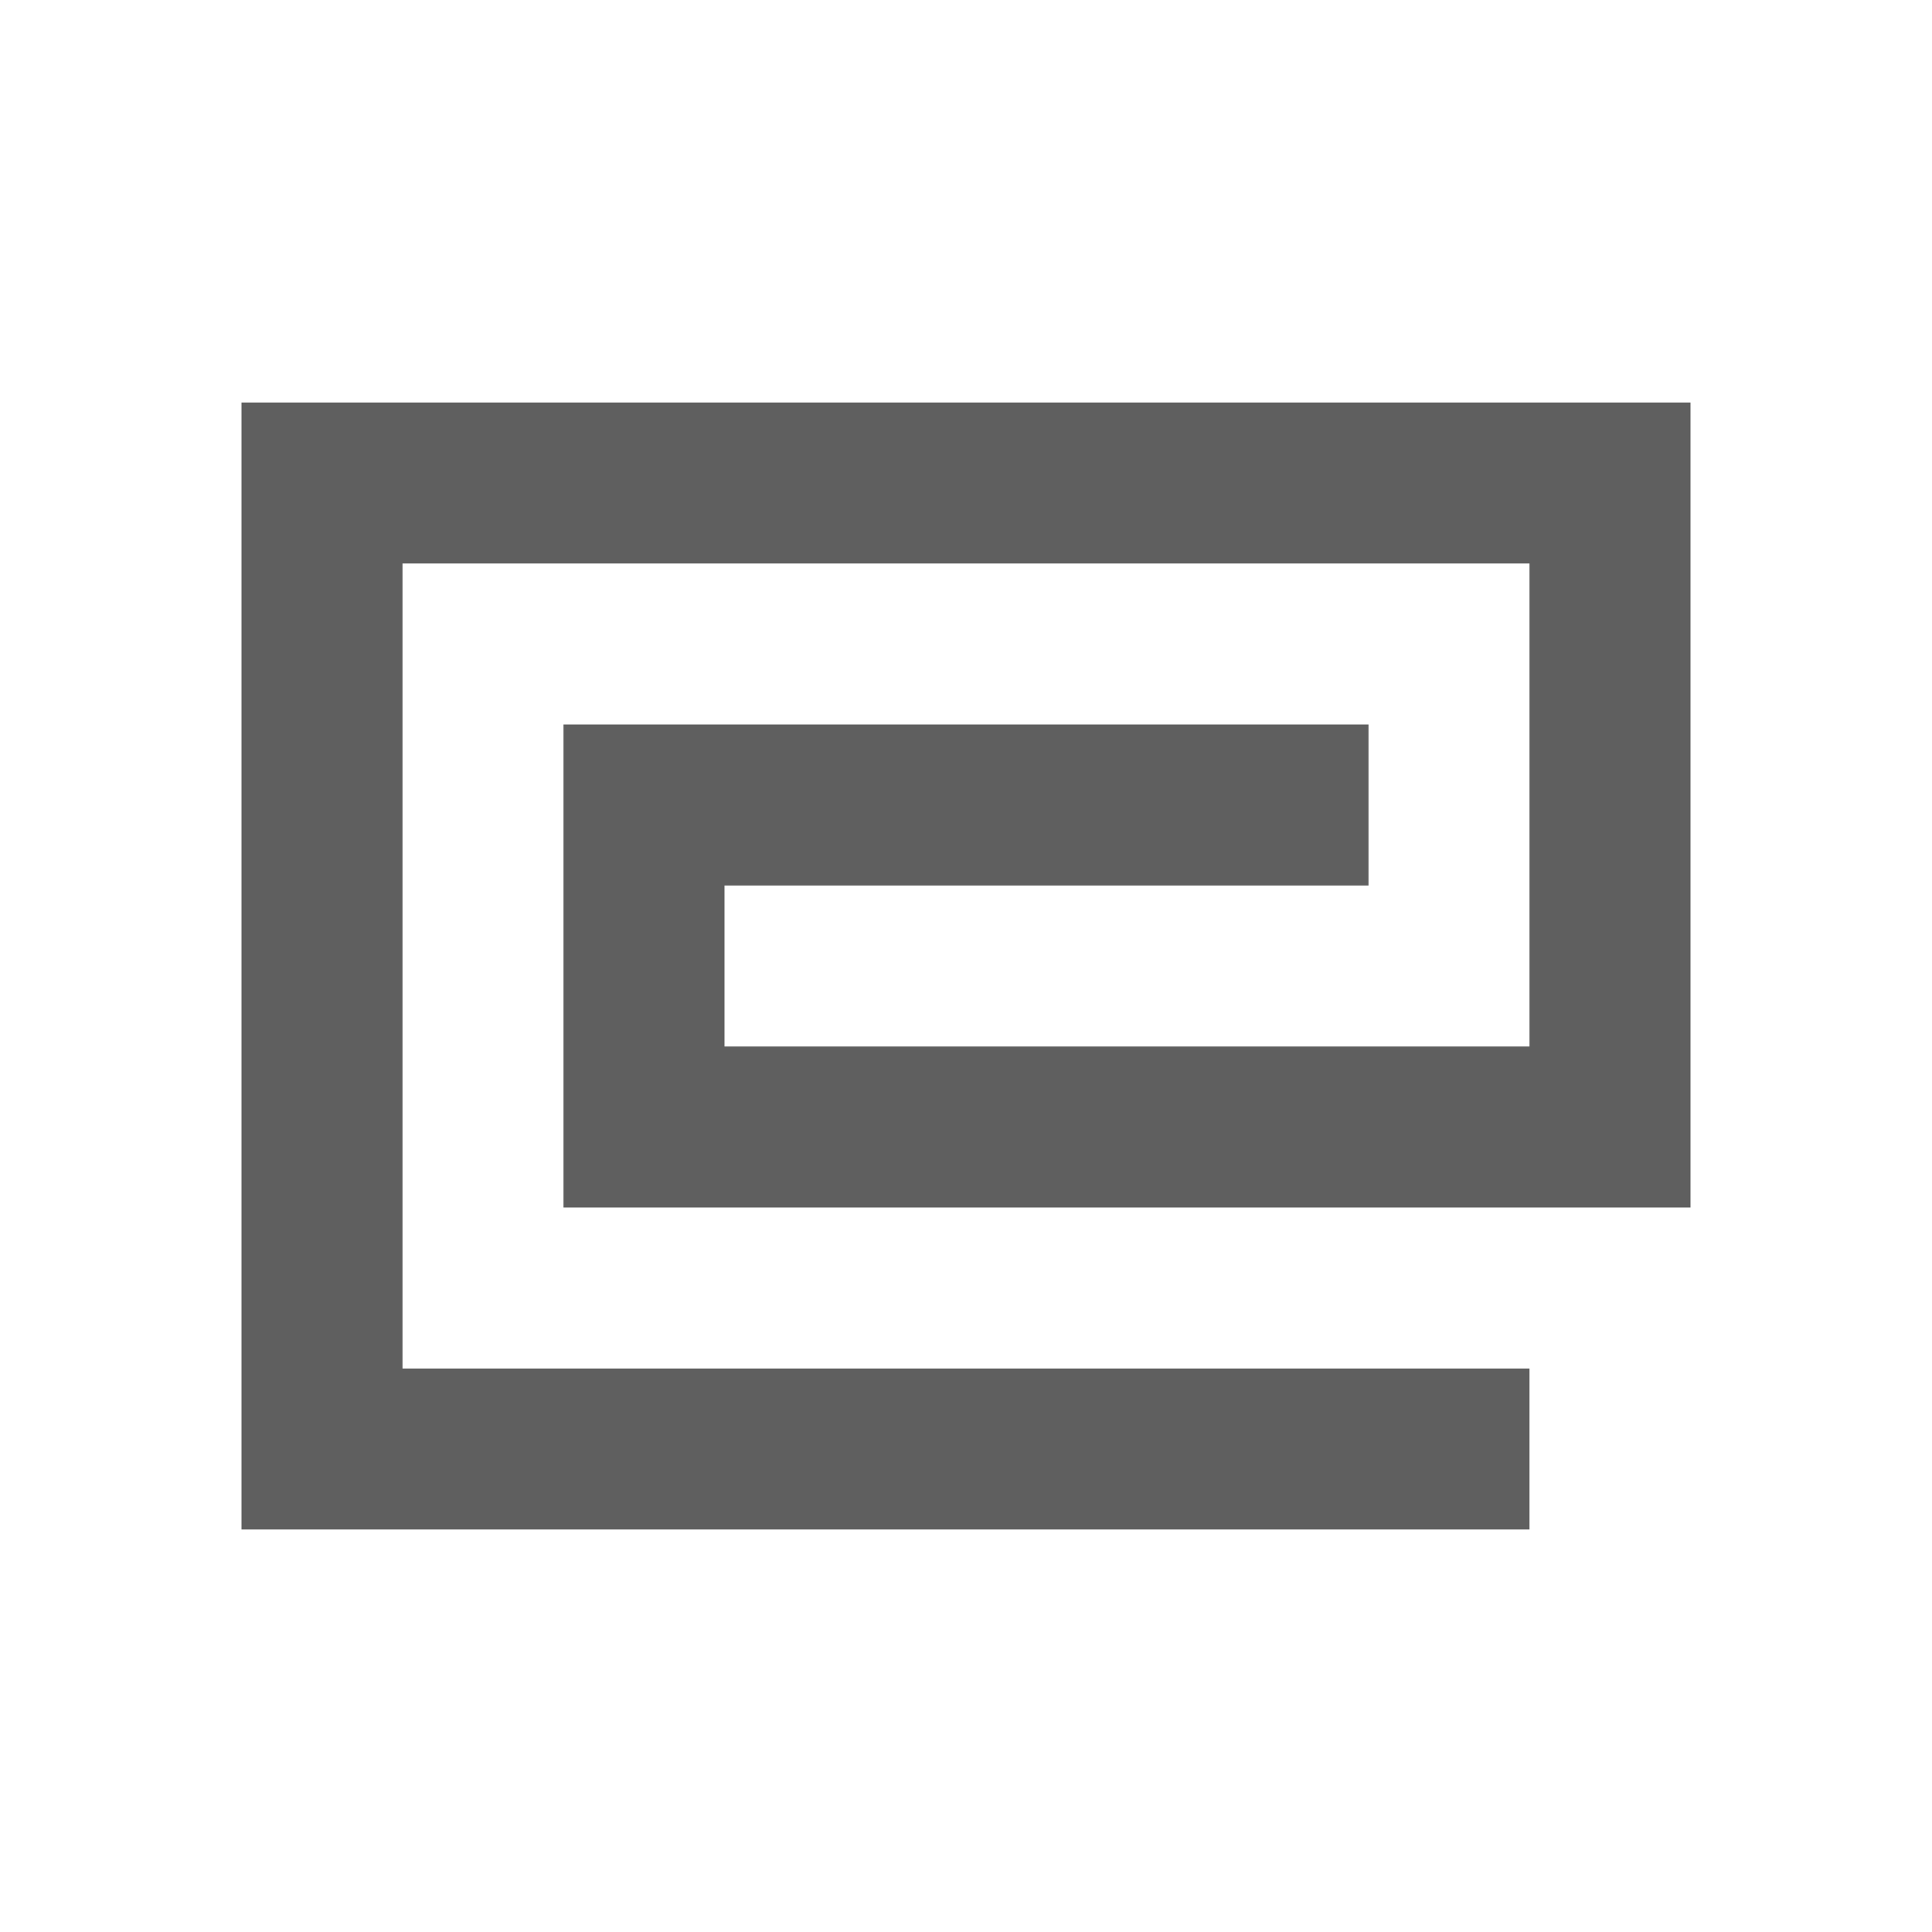
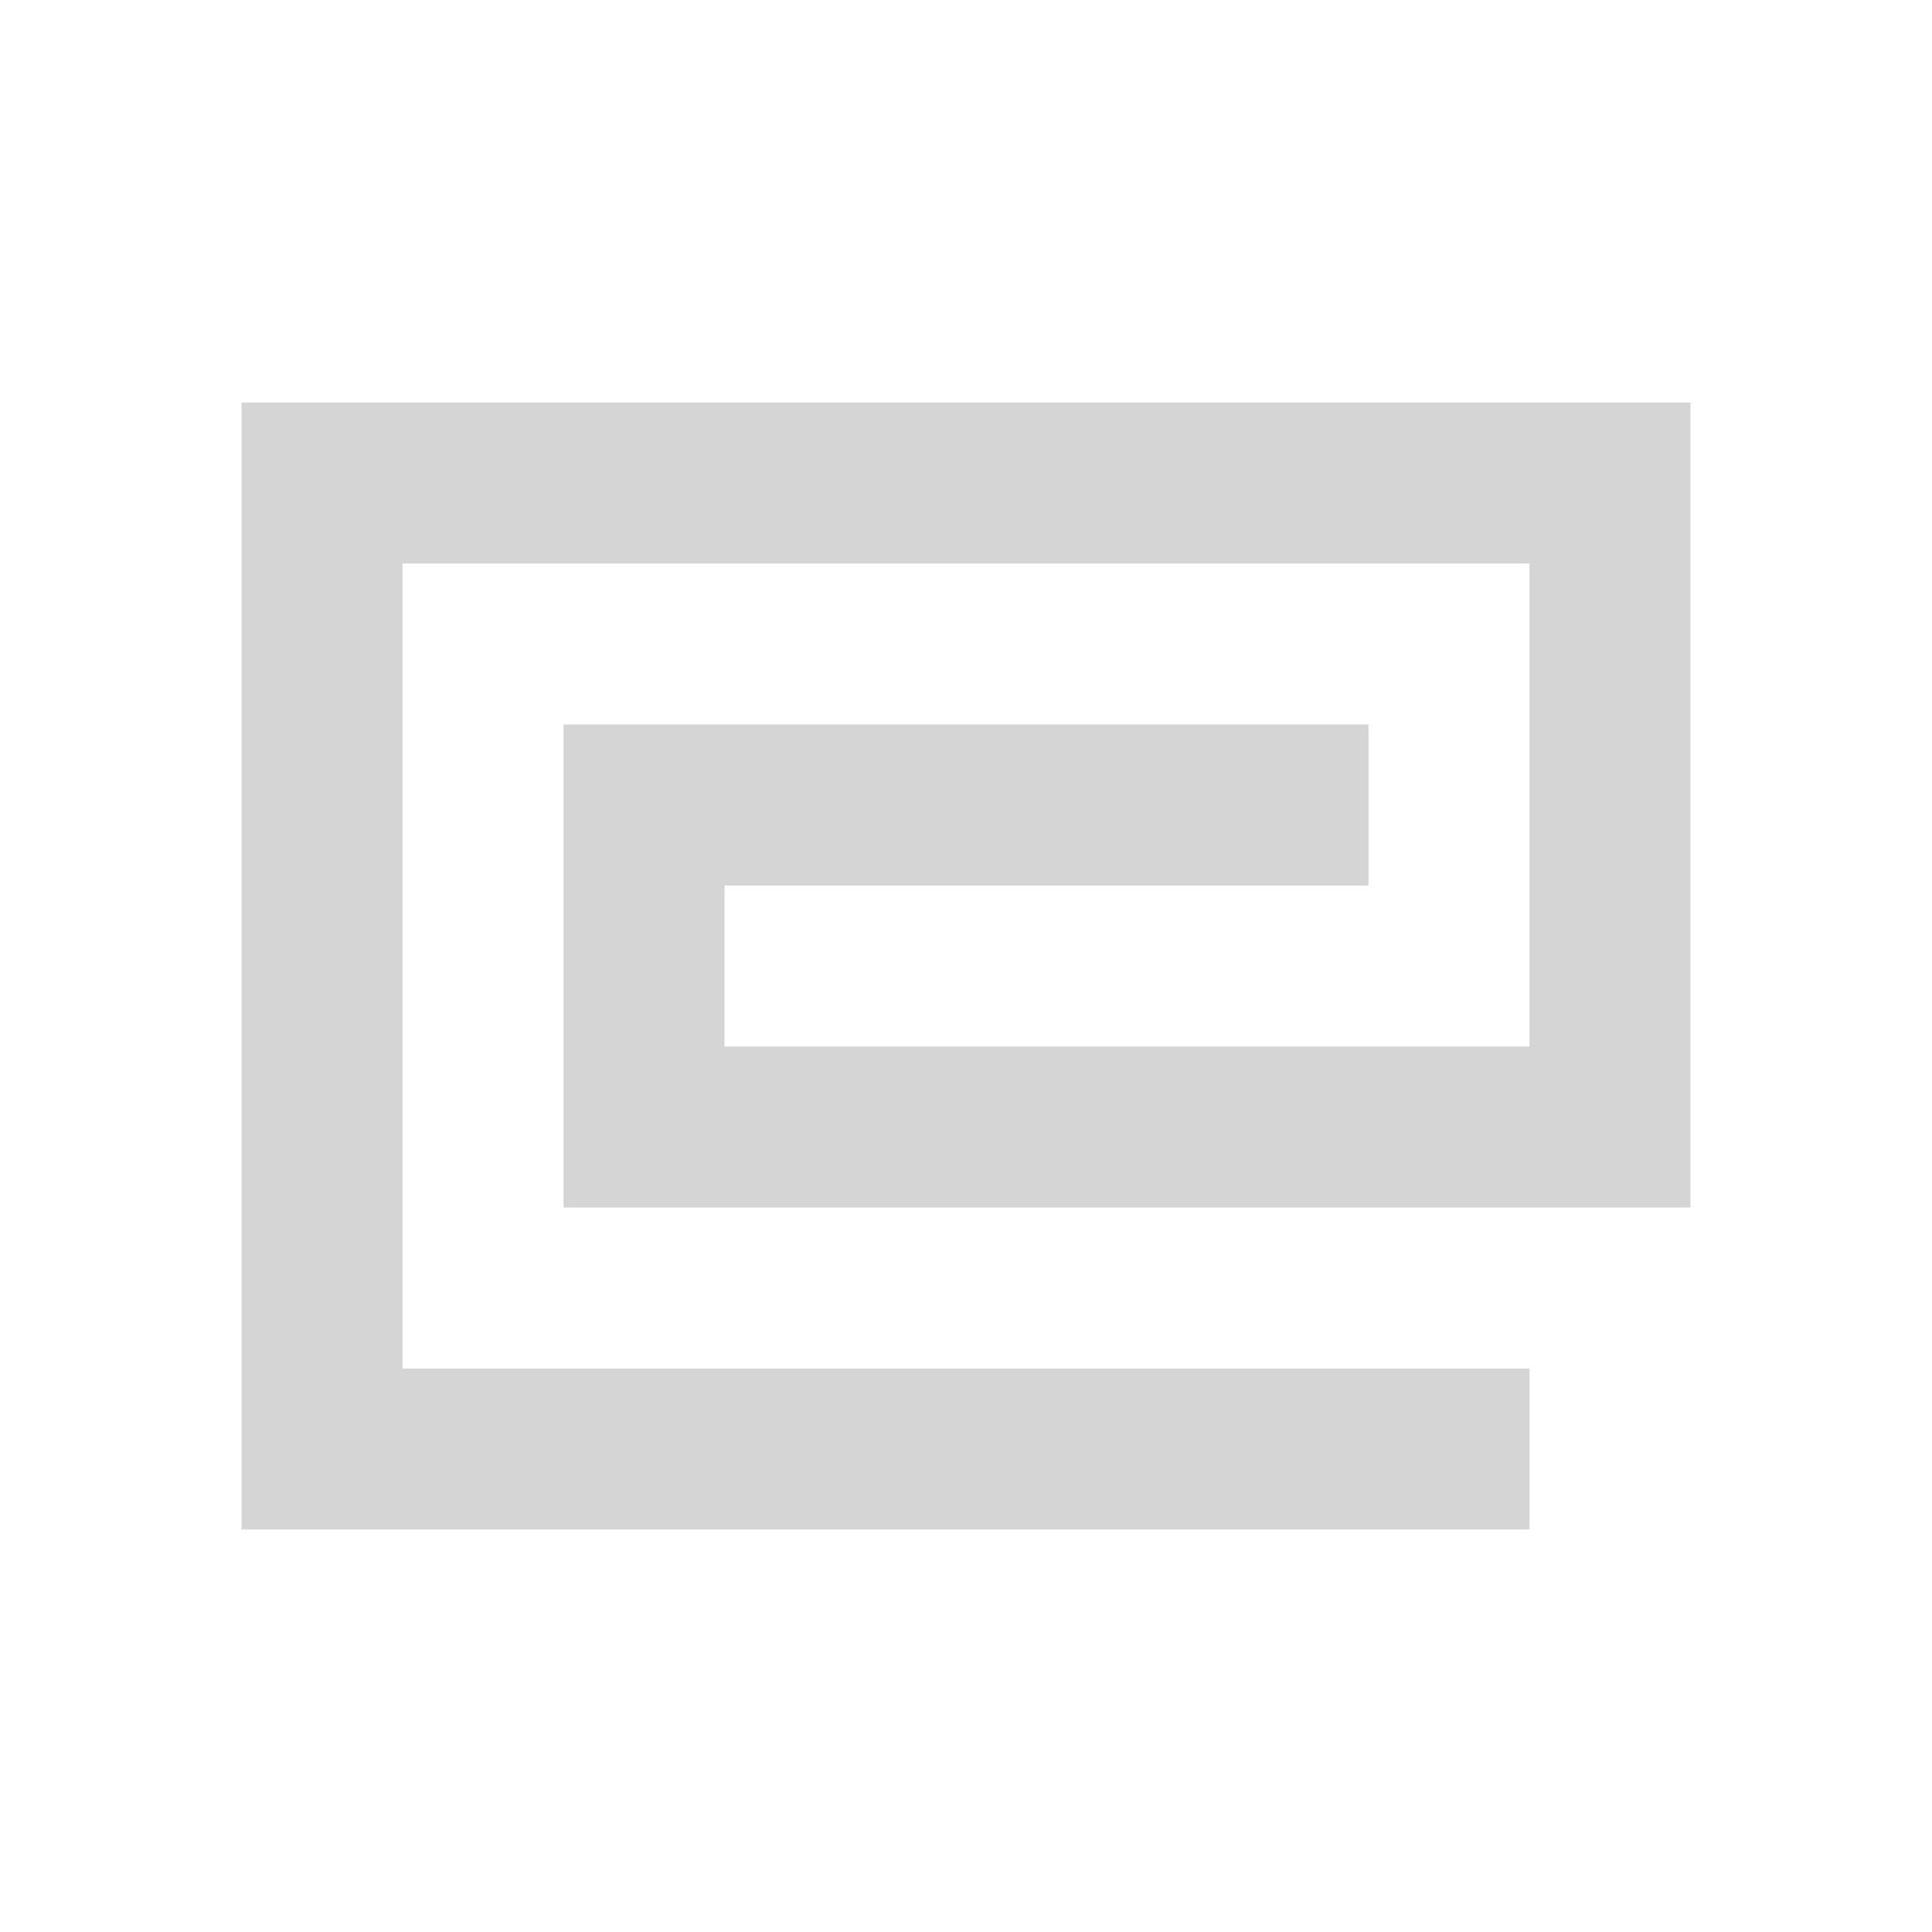
<svg xmlns="http://www.w3.org/2000/svg" width="24" height="24" viewBox="0 0 24 24" fill="none">
-   <path fill-rule="evenodd" clip-rule="evenodd" d="M5 5H19H21V7V13H21V15H7V15V13V11V9H9H17V11H9V13H19V7H5V17H19V19H5V19H3V19V17V7V5H5Z" fill="#5f5f5f" />
+   <path fill-rule="evenodd" clip-rule="evenodd" d="M5 5H19H21V7V13H21V15H7V15V13V11V9H9H17V11H9V13H19V7H5V17H19V19H5V19H3V19V17V7V5H5Z" fill="#d5d5d5" />
</svg>
